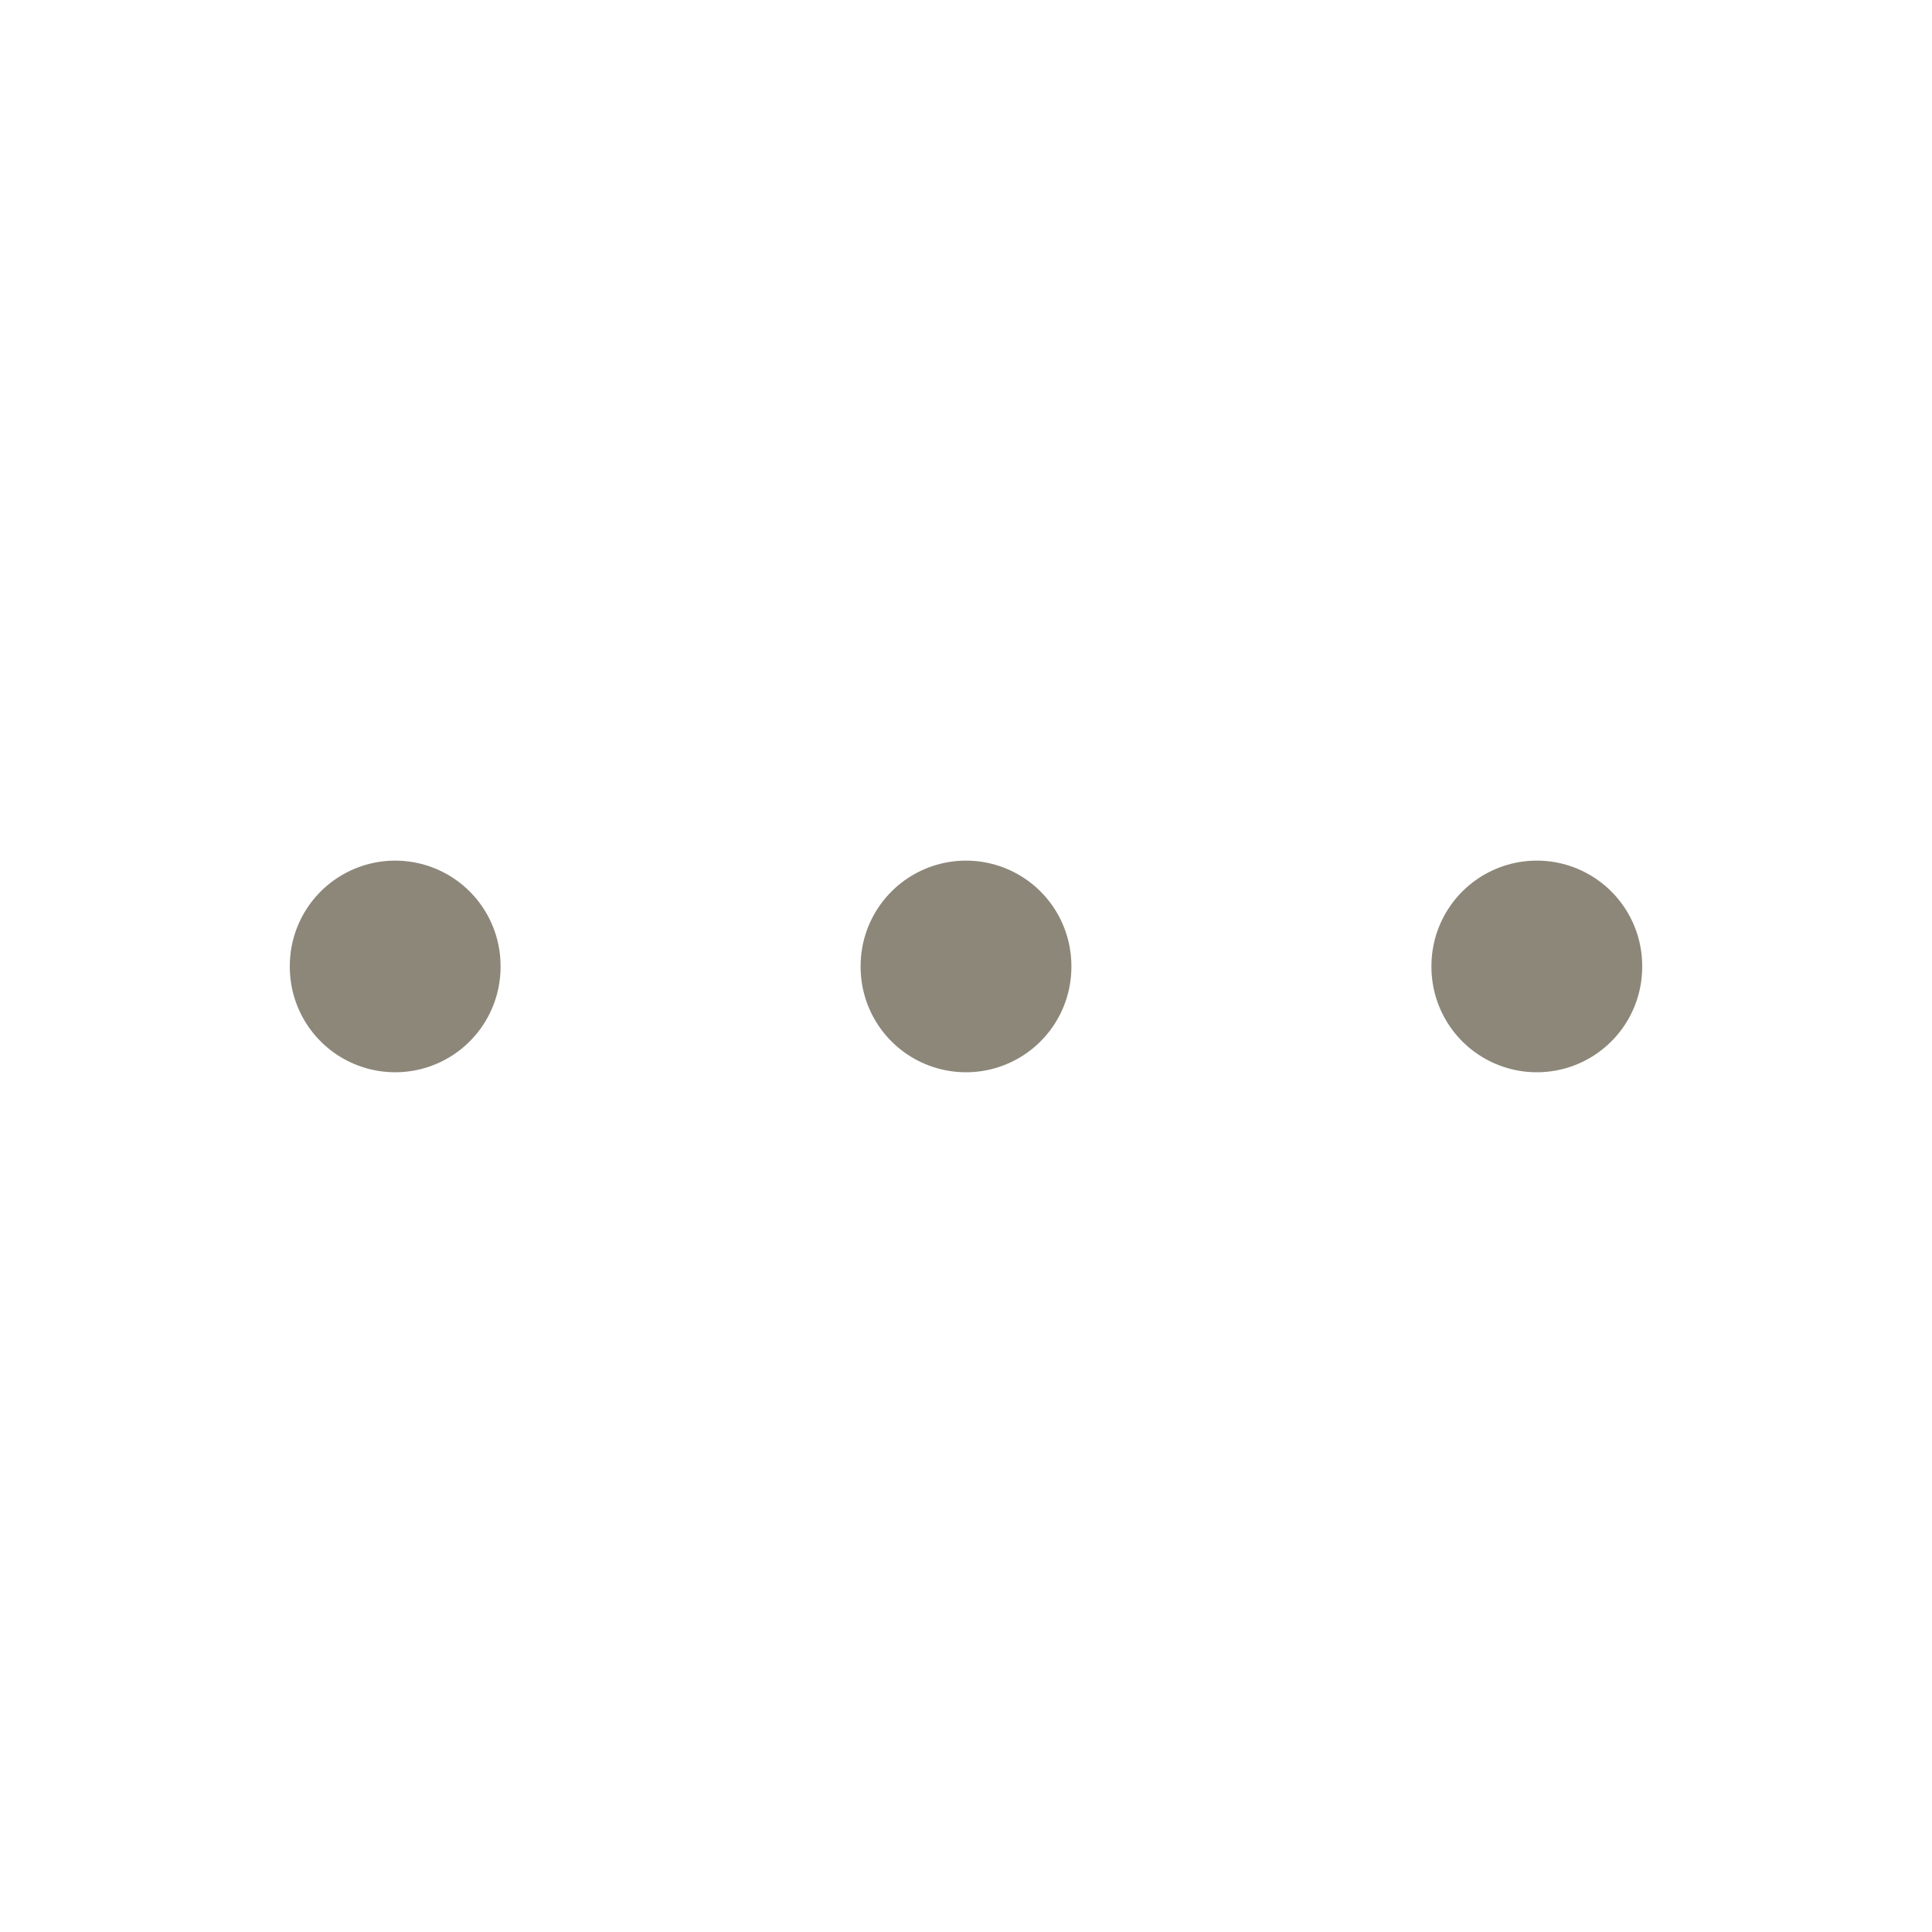
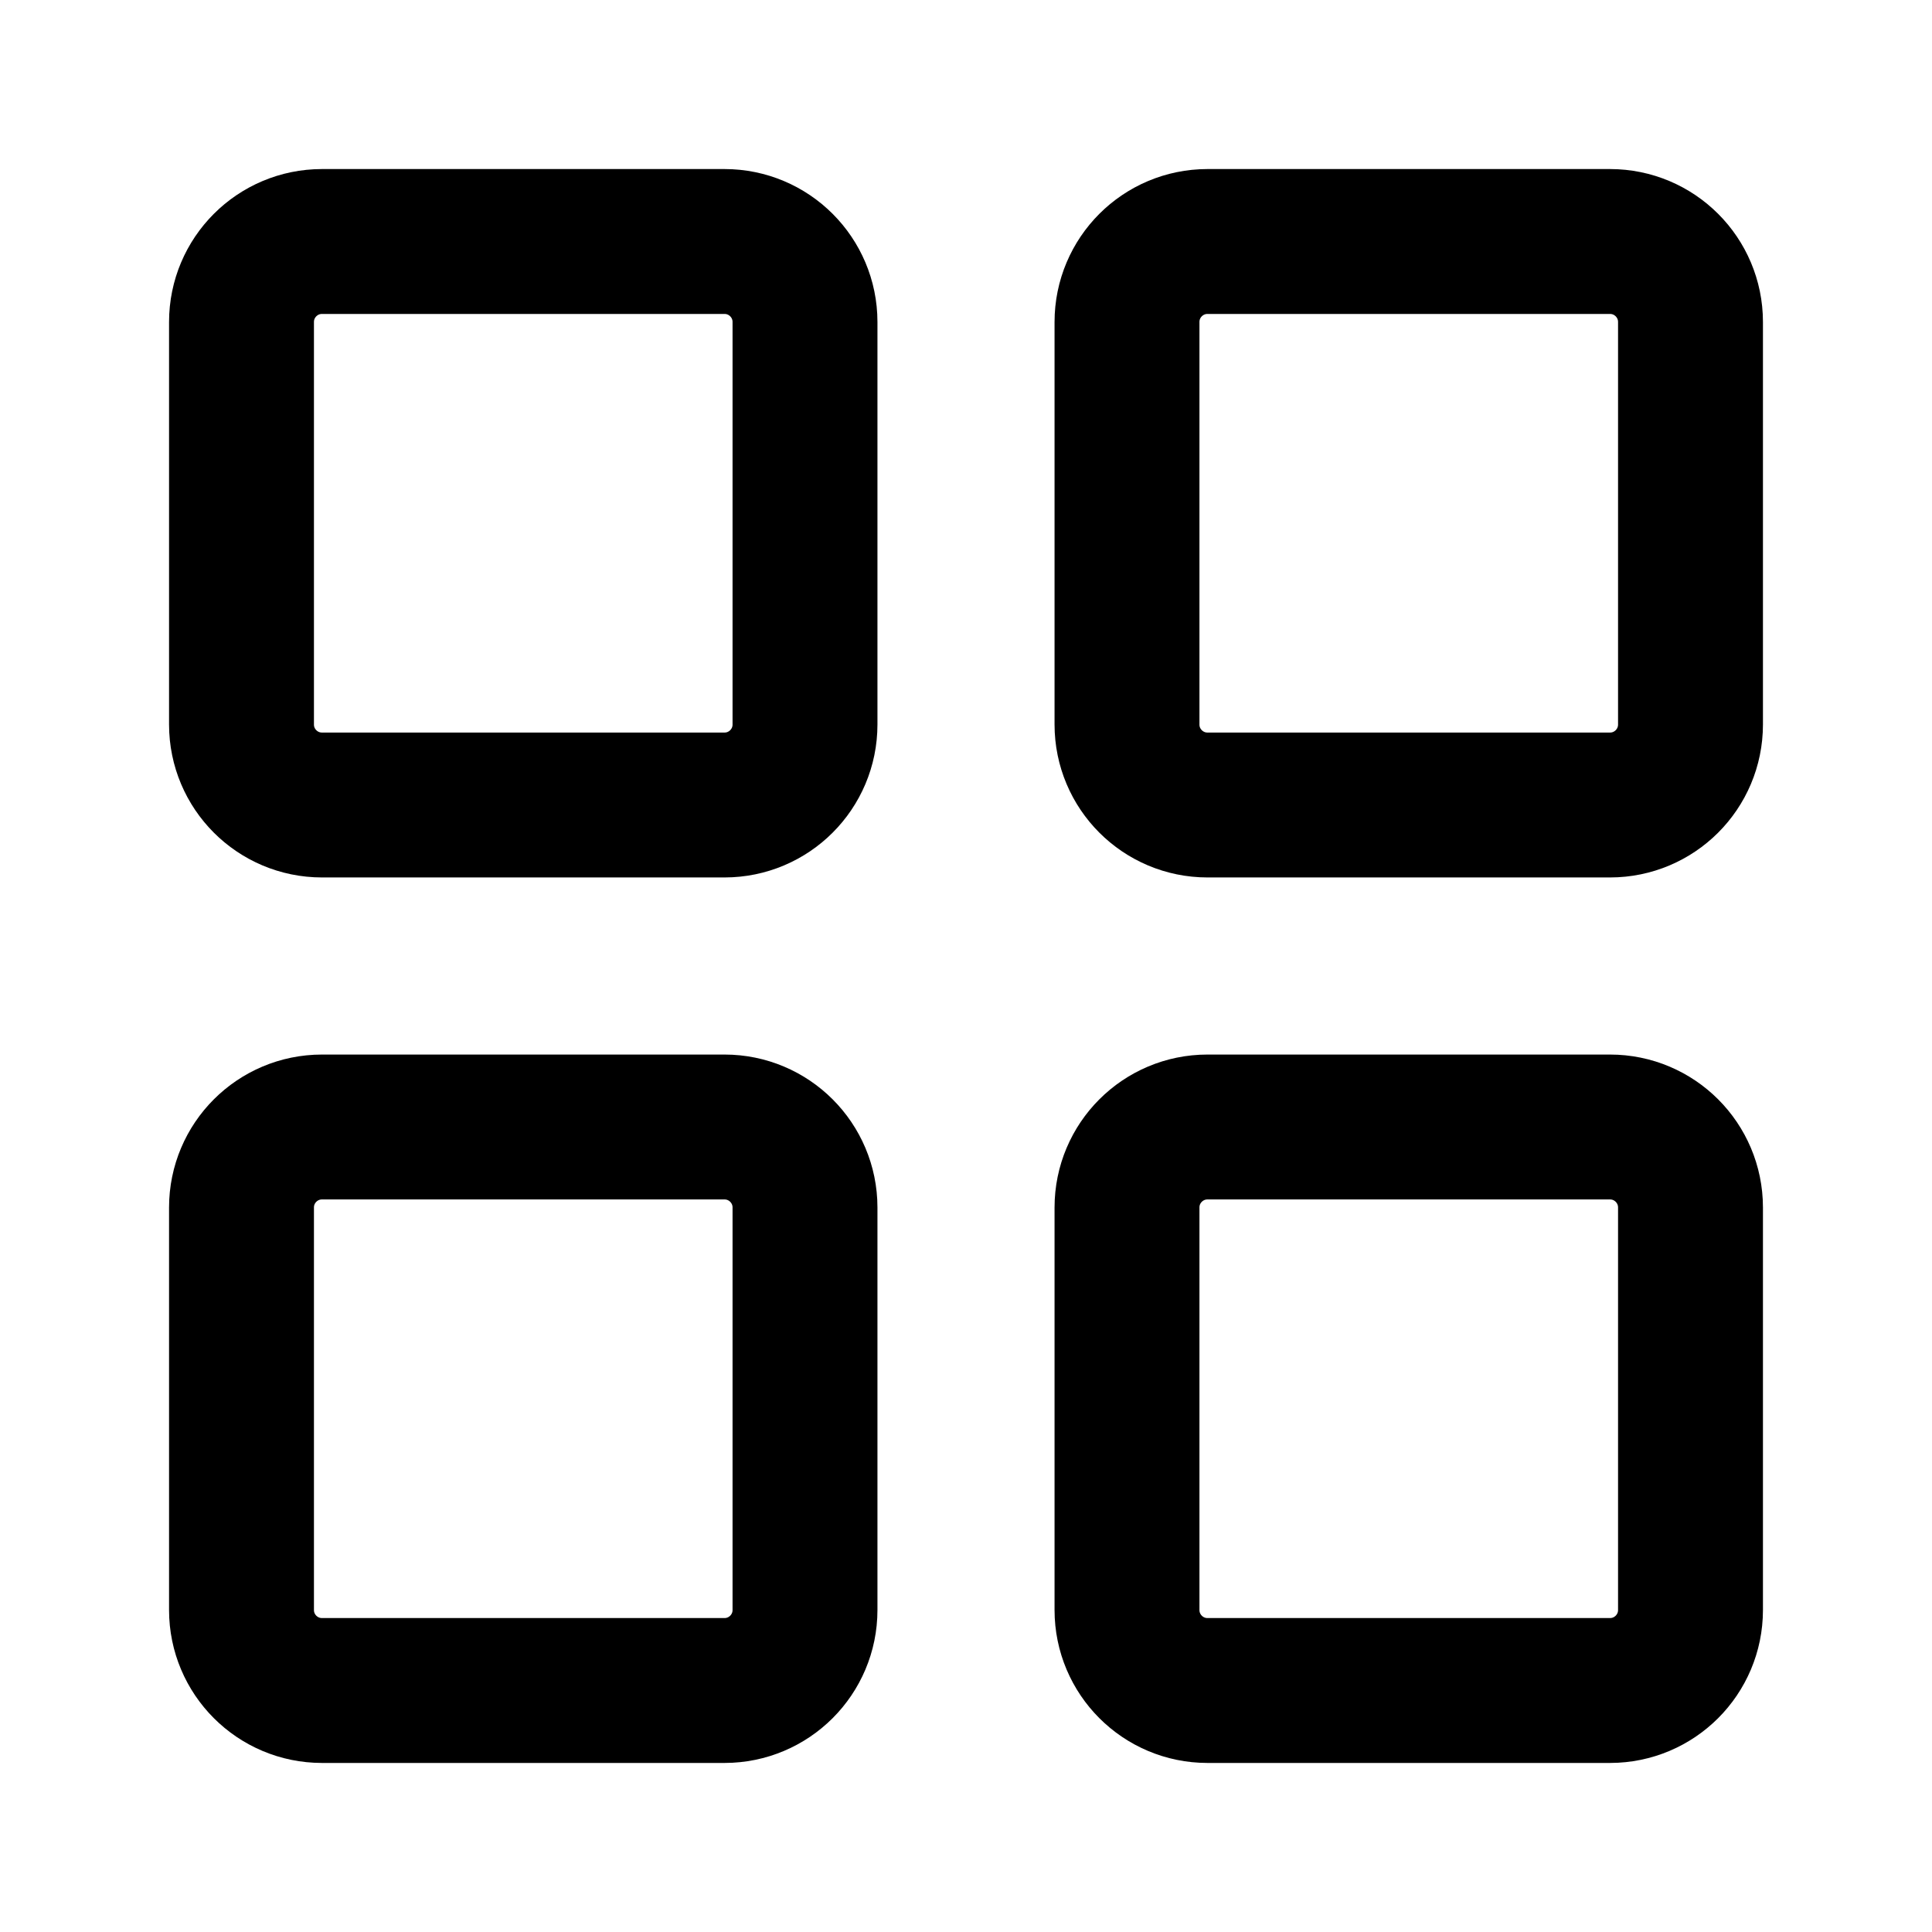
- <svg xmlns="http://www.w3.org/2000/svg" preserveAspectRatio="none" overflow="visible" style="display: block;" width="22" height="22" viewBox="0 0 22 22" fill="none">
-   <g id="icon/more">
-     <path id="Vector" d="M4.5 11V11.01M11 11V11.01M17.5 11V11.01" stroke="#8C8779" stroke-width="2.4" stroke-linecap="round" stroke-linejoin="round" />
-   </g>
+ <svg xmlns="http://www.w3.org/2000/svg" class="lucide lucide-layout-grid" width="24" height="24" viewBox="0 0 24 24" fill="none" stroke="#000" stroke-width="1.8" stroke-linecap="round" stroke-linejoin="round">
+   <rect width="7" height="7" x="3" y="3" rx="1" />
+   <rect width="7" height="7" x="14" y="3" rx="1" />
+   <rect width="7" height="7" x="14" y="14" rx="1" />
+   <rect width="7" height="7" x="3" y="14" rx="1" />
</svg>
